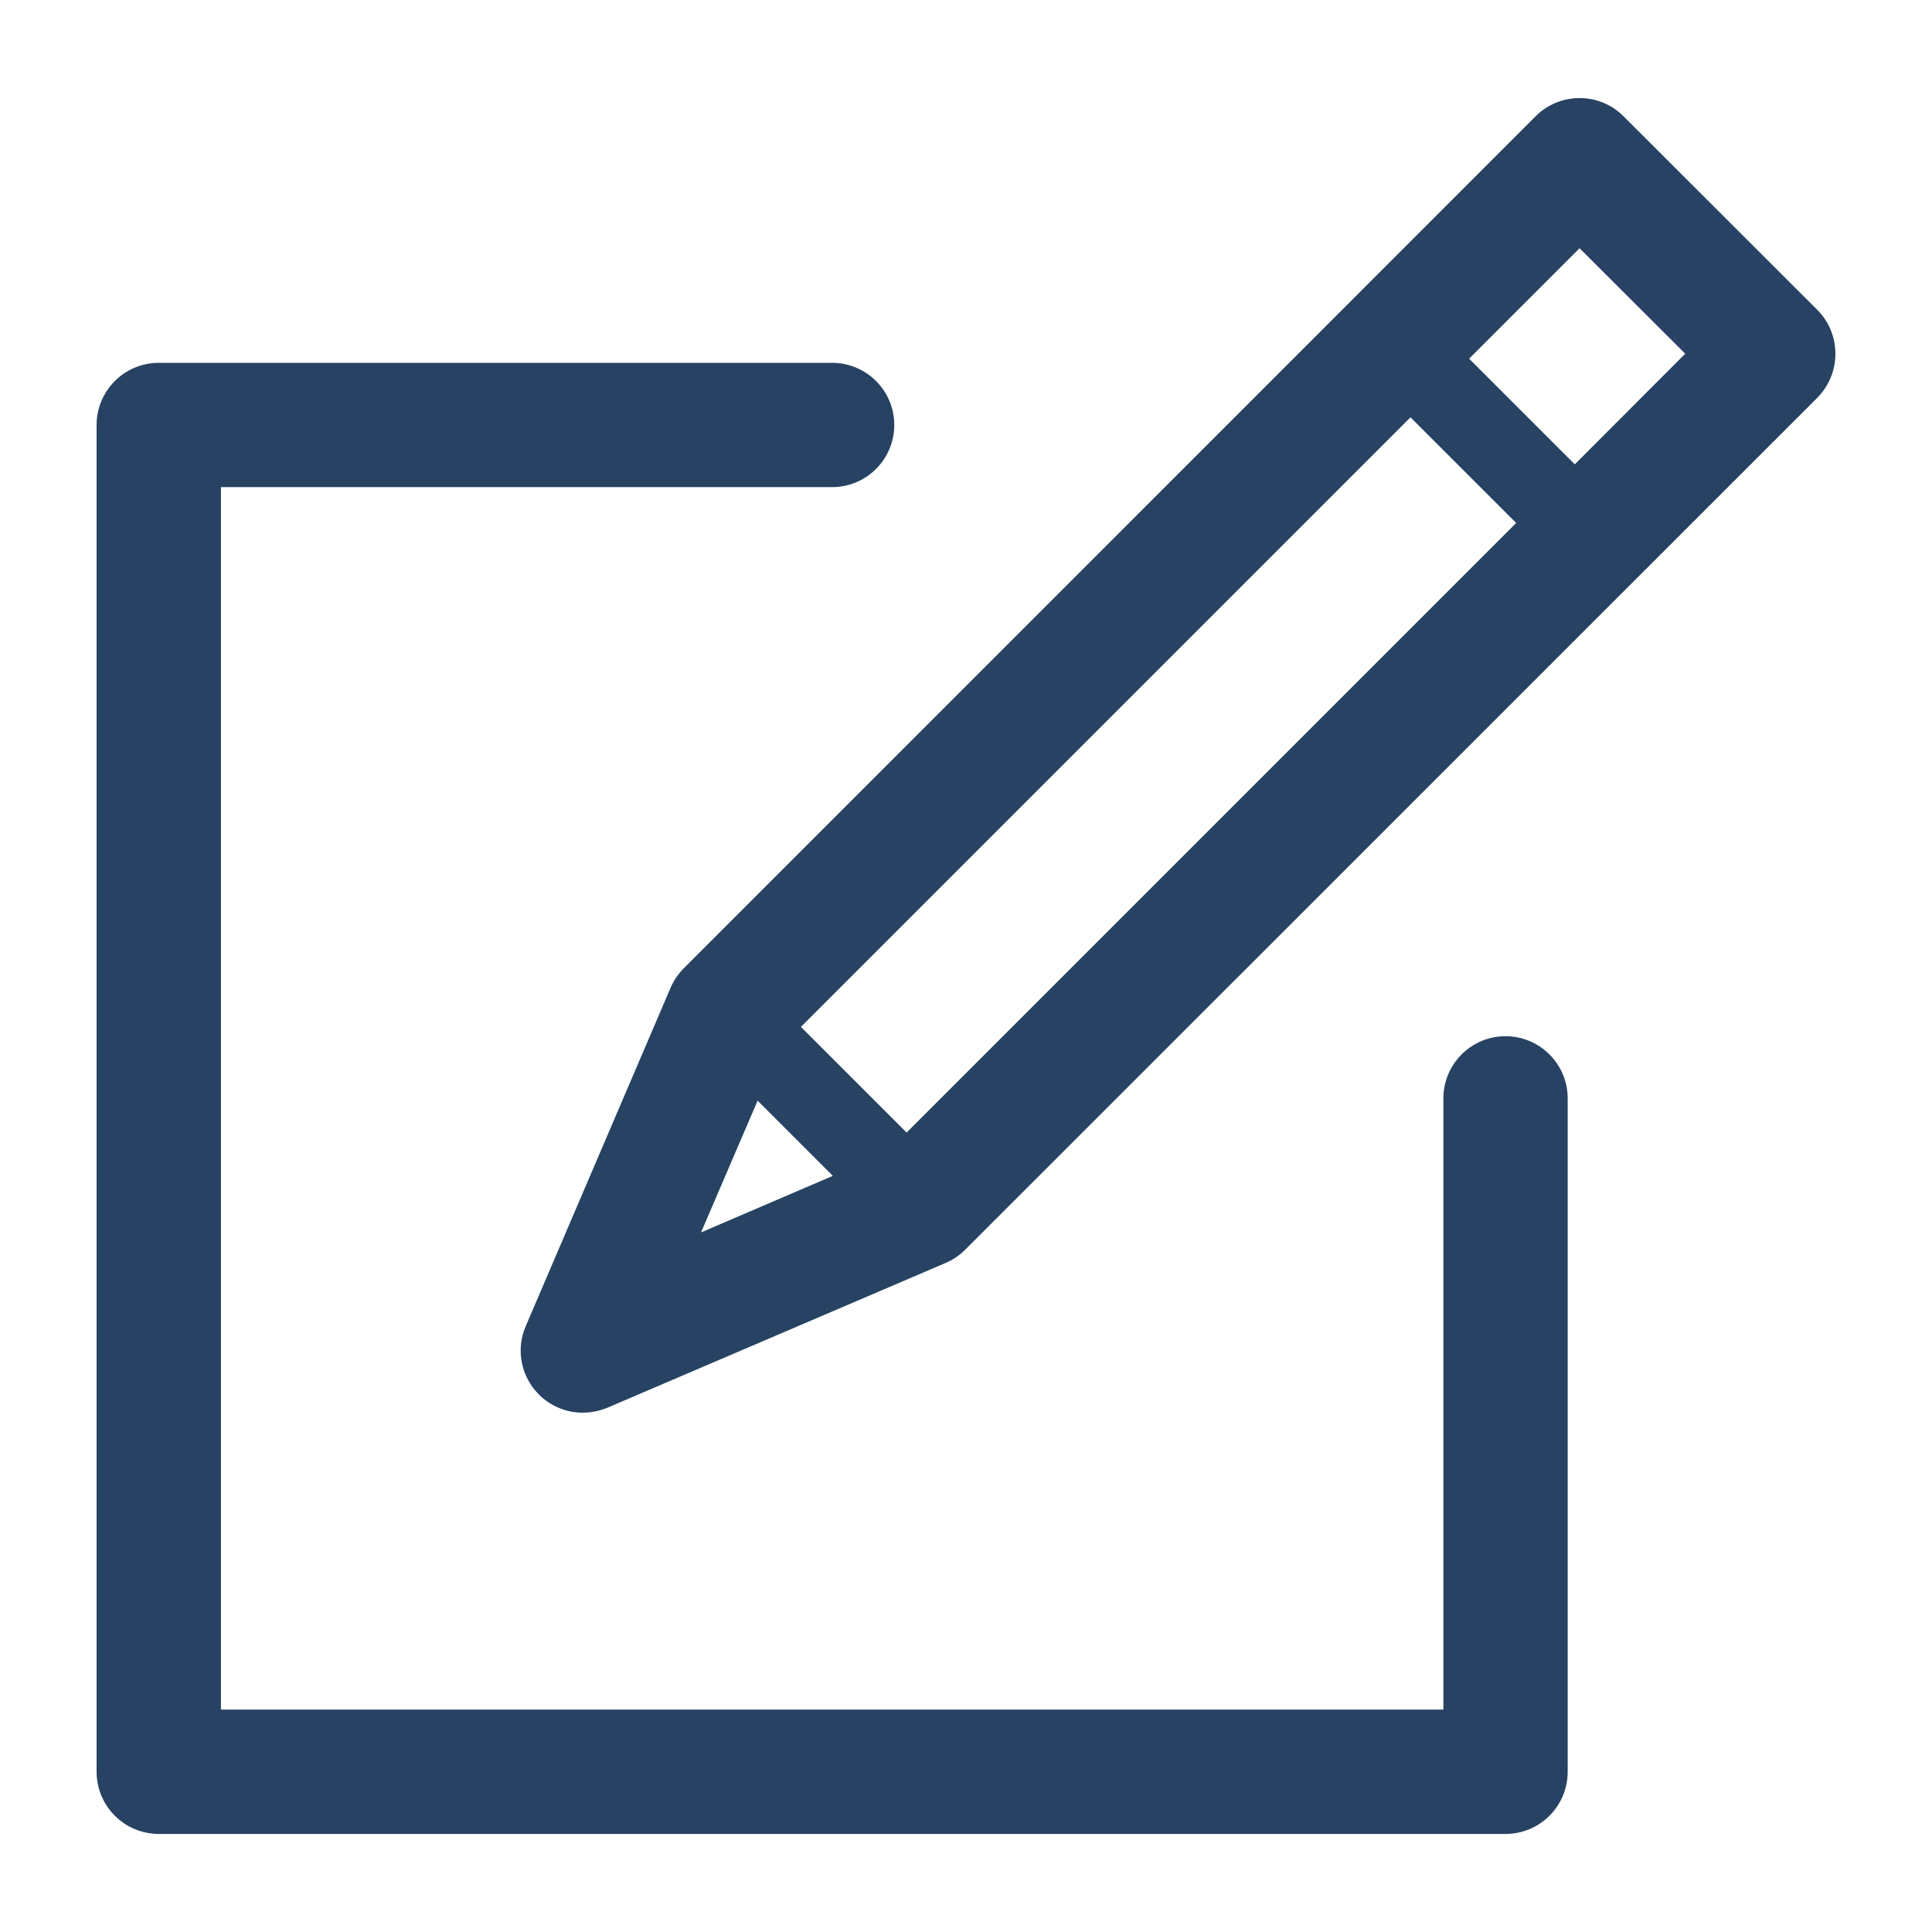
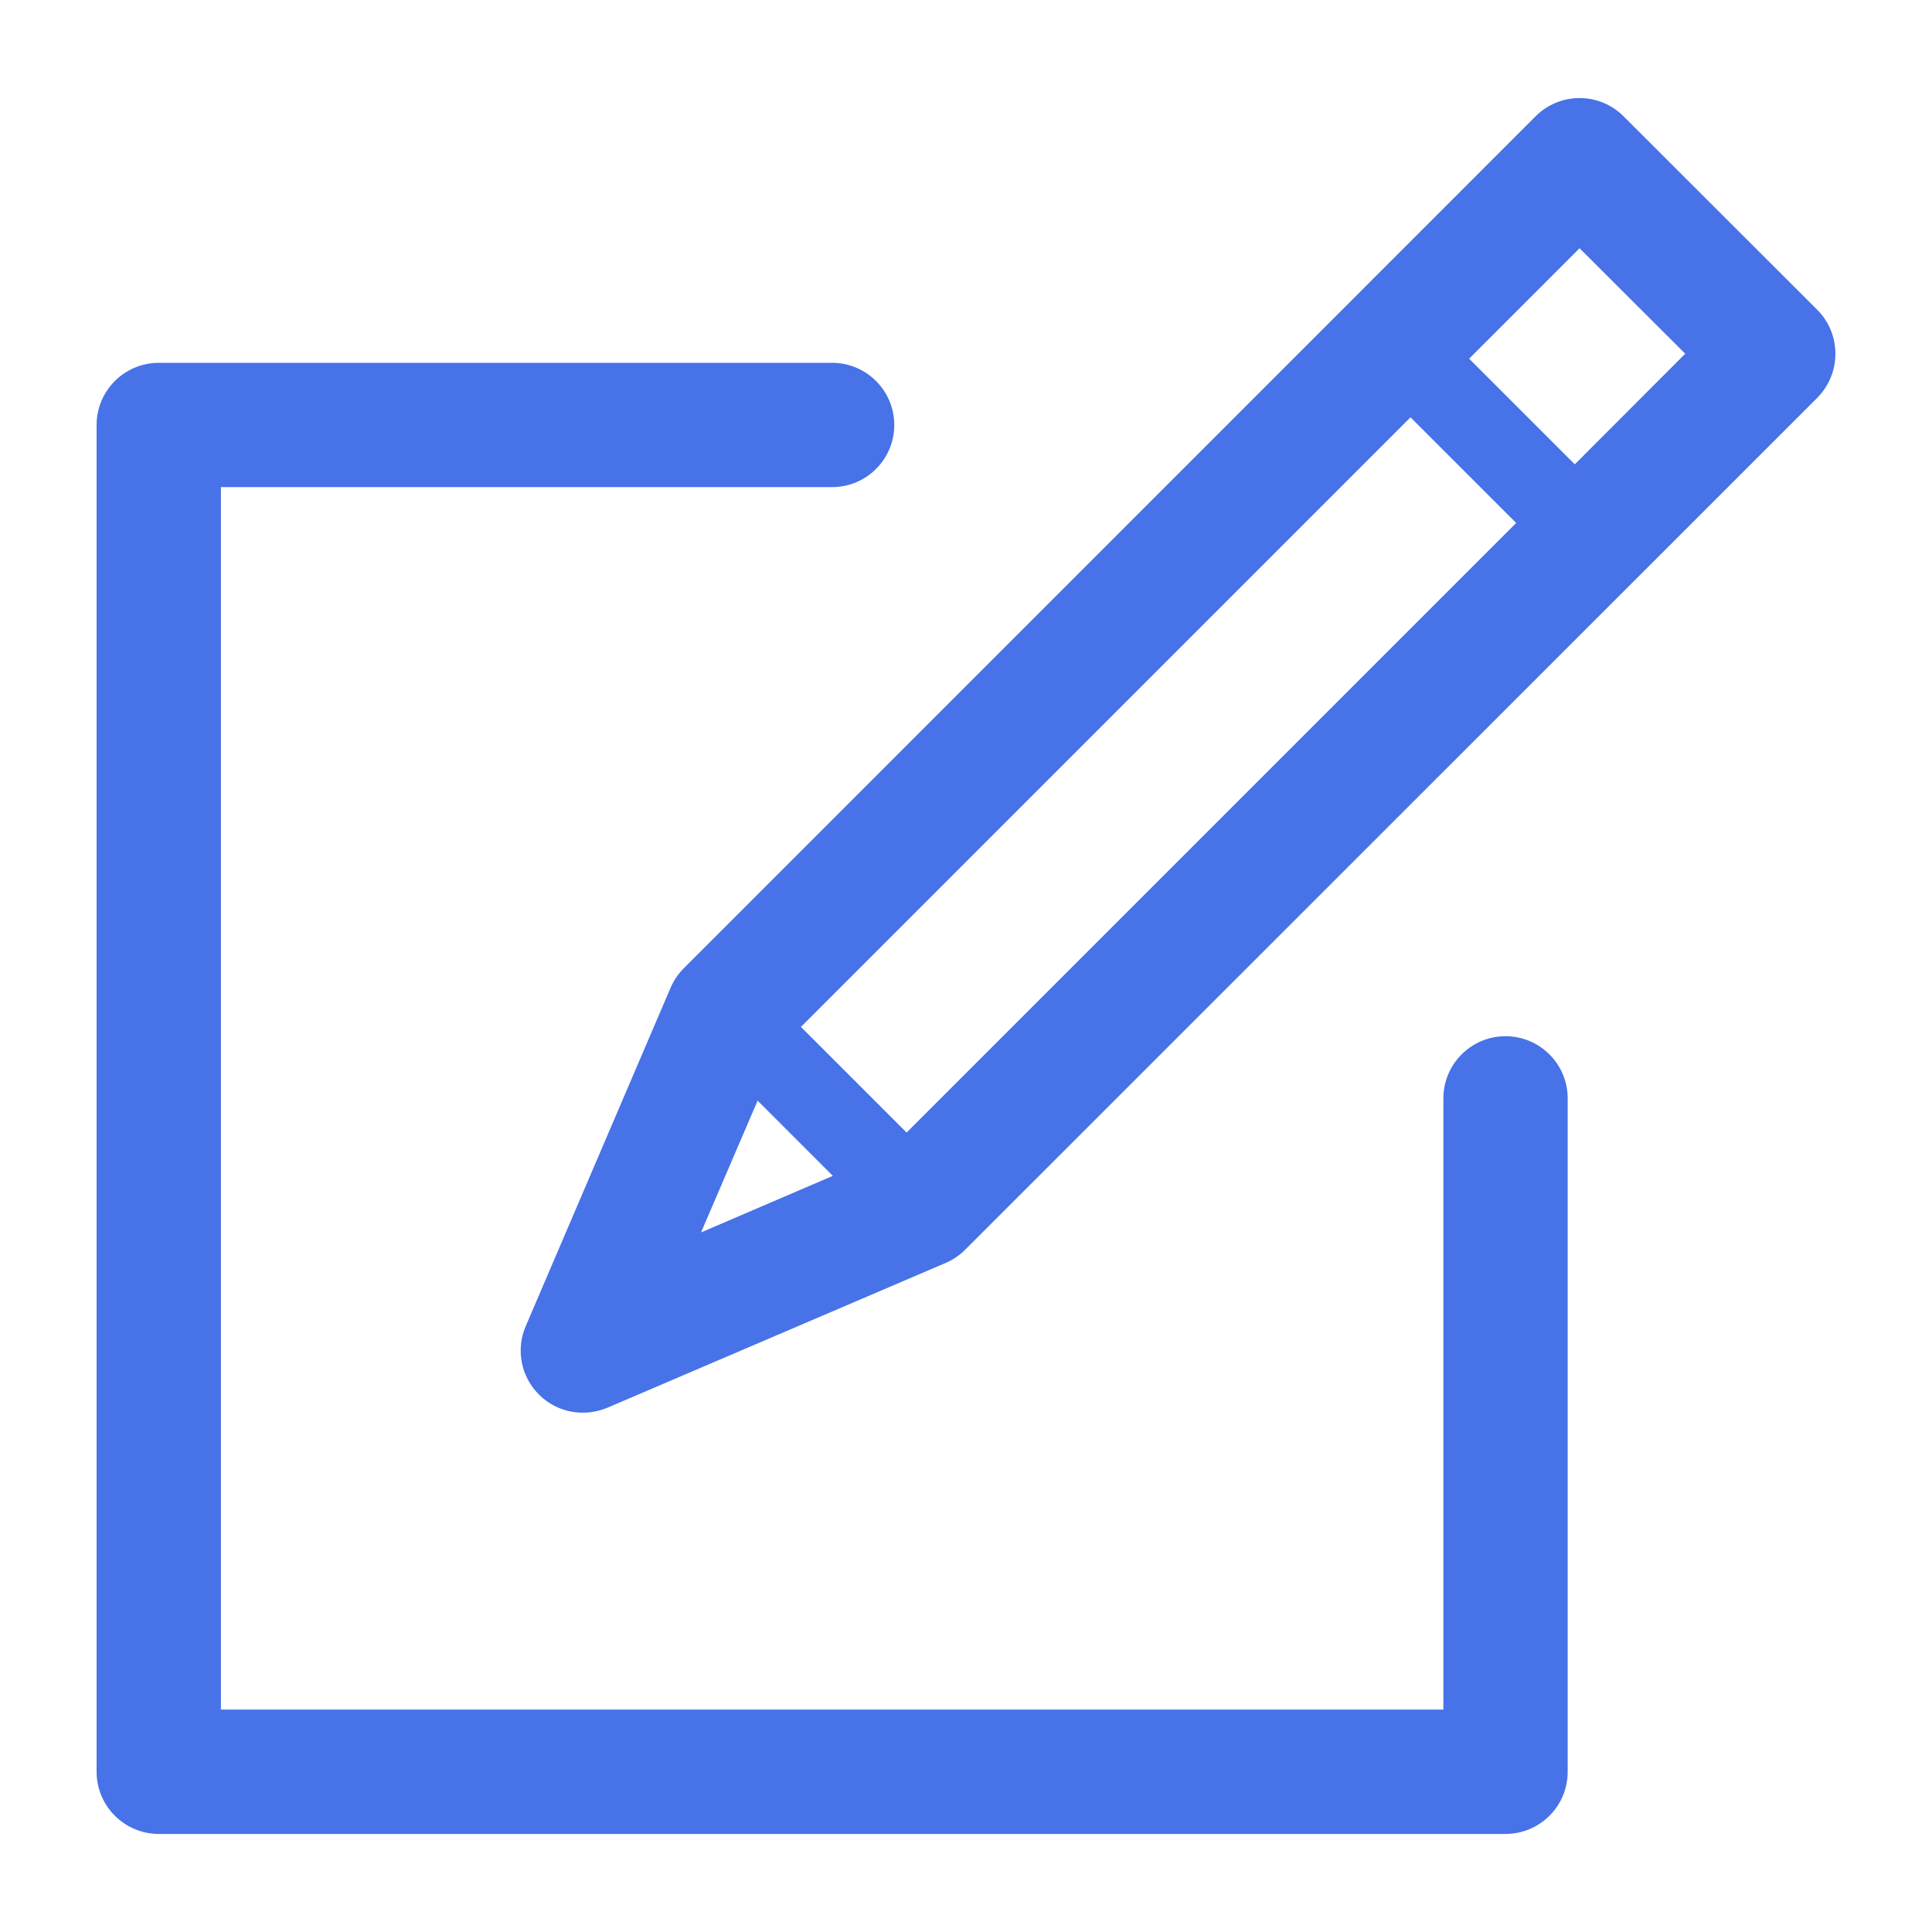
- <svg xmlns="http://www.w3.org/2000/svg" fill="#274263" width="100" height="100">
+ <svg xmlns="http://www.w3.org/2000/svg" fill="#4772e8" width="100" height="100">
  <path d="M77.926 94.924H8.217A3.22 3.22 0 0 1 5 91.706V21.997a3.22 3.22 0 0 1 3.217-3.217h34.854a3.22 3.22 0 0 1 3.217 3.217 3.22 3.22 0 0 1-3.217 3.217H11.435v63.275h63.274V56.851a3.22 3.22 0 0 1 3.217-3.217 3.22 3.22 0 0 1 3.217 3.217v34.855c.001 1.778-1.44 3.218-3.217 3.218zm16.133-78.89L84.032 6.017c-1.255-1.255-3.292-1.255-4.547 0L35.396 50.116c-.29.29-.525.633-.686 1.008l-7.496 17.513c-.526 1.212-.247 2.617.676 3.539a3.2 3.2 0 0 0 2.274.944c.429 0 .858-.086 1.276-.257l17.513-7.496c.375-.161.719-.397 1.008-.686L94.06 20.593c1.254-1.267 1.254-3.304-.001-4.559zM36.286 63.79l2.928-6.821 3.893 3.893-6.821 2.928zm10.639-5.169l-5.469-5.469L73.007 21.6l5.47 5.469-31.552 31.552zm34.586-34.587l-5.469-5.469 5.716-5.716 5.469 5.459-5.716 5.726z" />
</svg>
